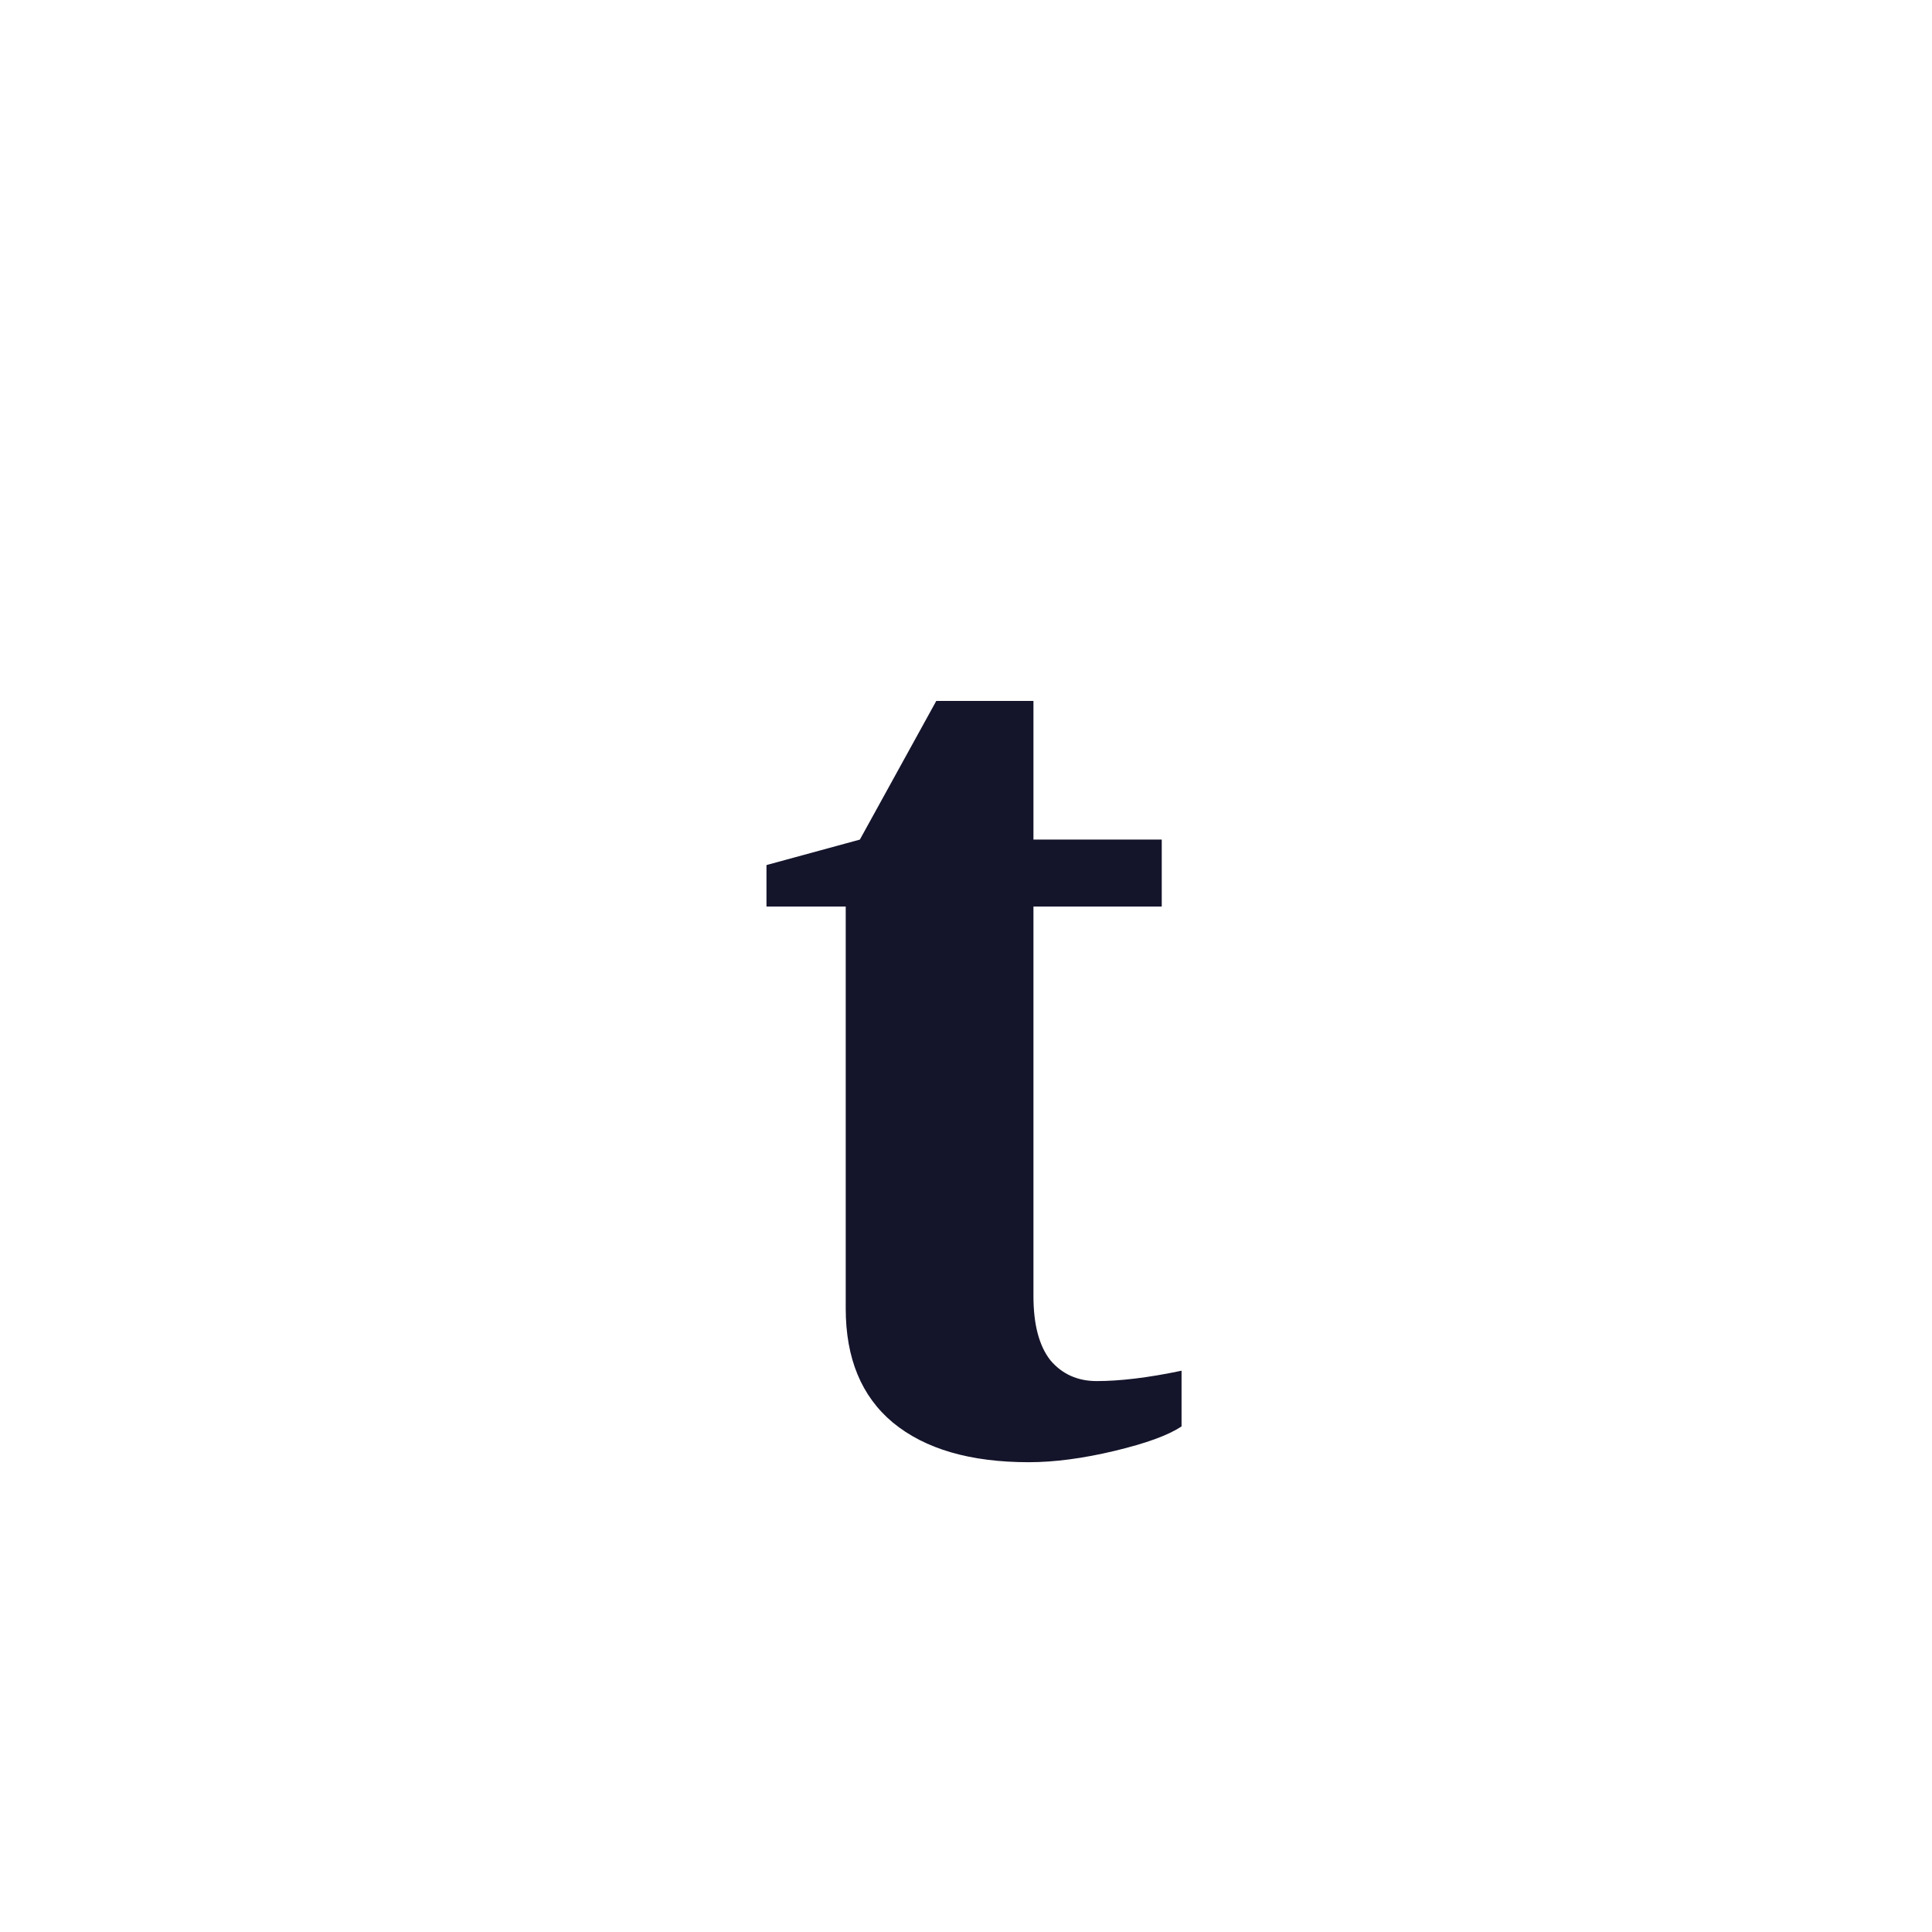
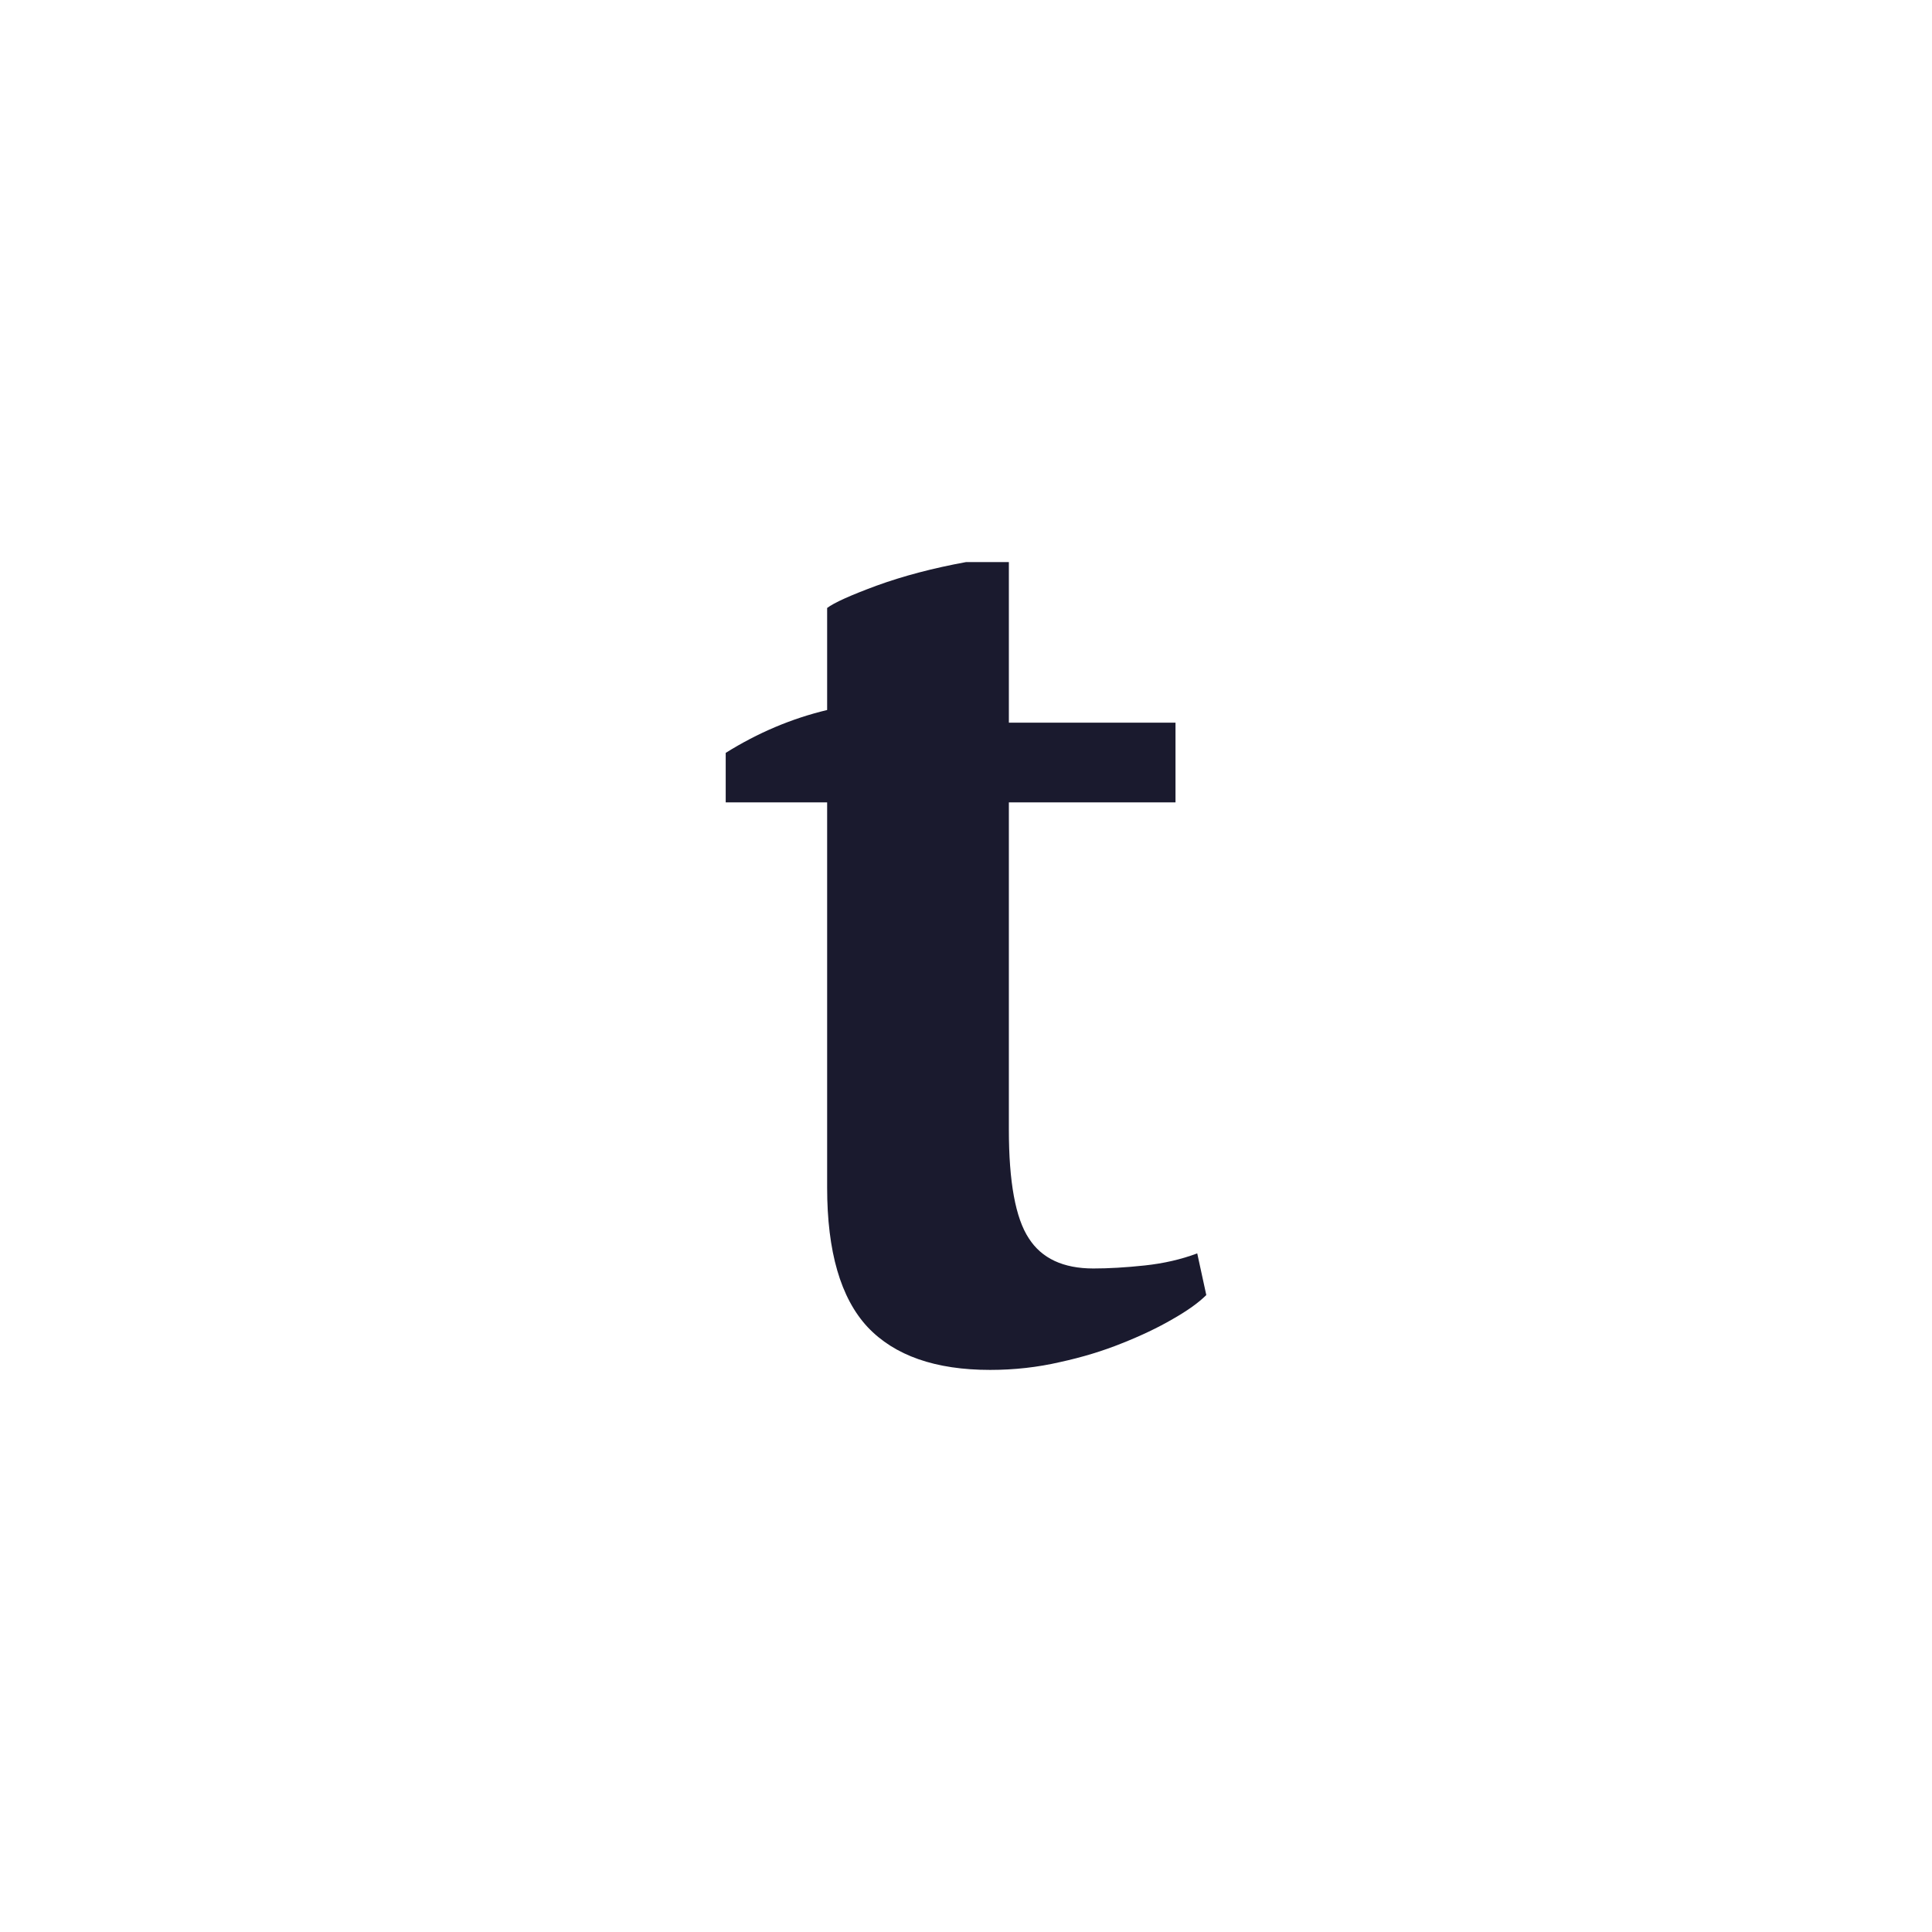
<svg xmlns="http://www.w3.org/2000/svg" viewBox="0 0 32 32">
  <rect width="32" height="32" fill="#ffffff" />
-   <text x="16" y="24" text-anchor="middle" font-family="Georgia, 'Times New Roman', serif" font-weight="700" font-size="22" fill="#14142B">t</text>
+   <path d="M12.02 13.29L12.02 12.47Q12.82 11.97 13.70 11.76L13.70 11.76L13.70 10.07Q13.87 9.94 14.52 9.70Q15.18 9.46 16 9.31L16 9.31L16.71 9.31L16.71 11.97L19.47 11.97L19.47 13.29L16.71 13.29L16.71 18.71Q16.71 20.01 17.04 20.51Q17.36 21.01 18.11 21.01L18.11 21.01Q18.49 21.01 18.96 20.96Q19.43 20.91 19.83 20.76L19.83 20.76L19.98 21.45Q19.79 21.64 19.42 21.85Q19.06 22.06 18.58 22.25Q18.11 22.44 17.56 22.56Q17.00 22.69 16.40 22.69L16.40 22.69Q15.04 22.69 14.37 21.98Q13.70 21.26 13.70 19.67L13.70 19.67L13.70 13.29L12.02 13.29Z" fill="#1A1A2E" />
</svg>
